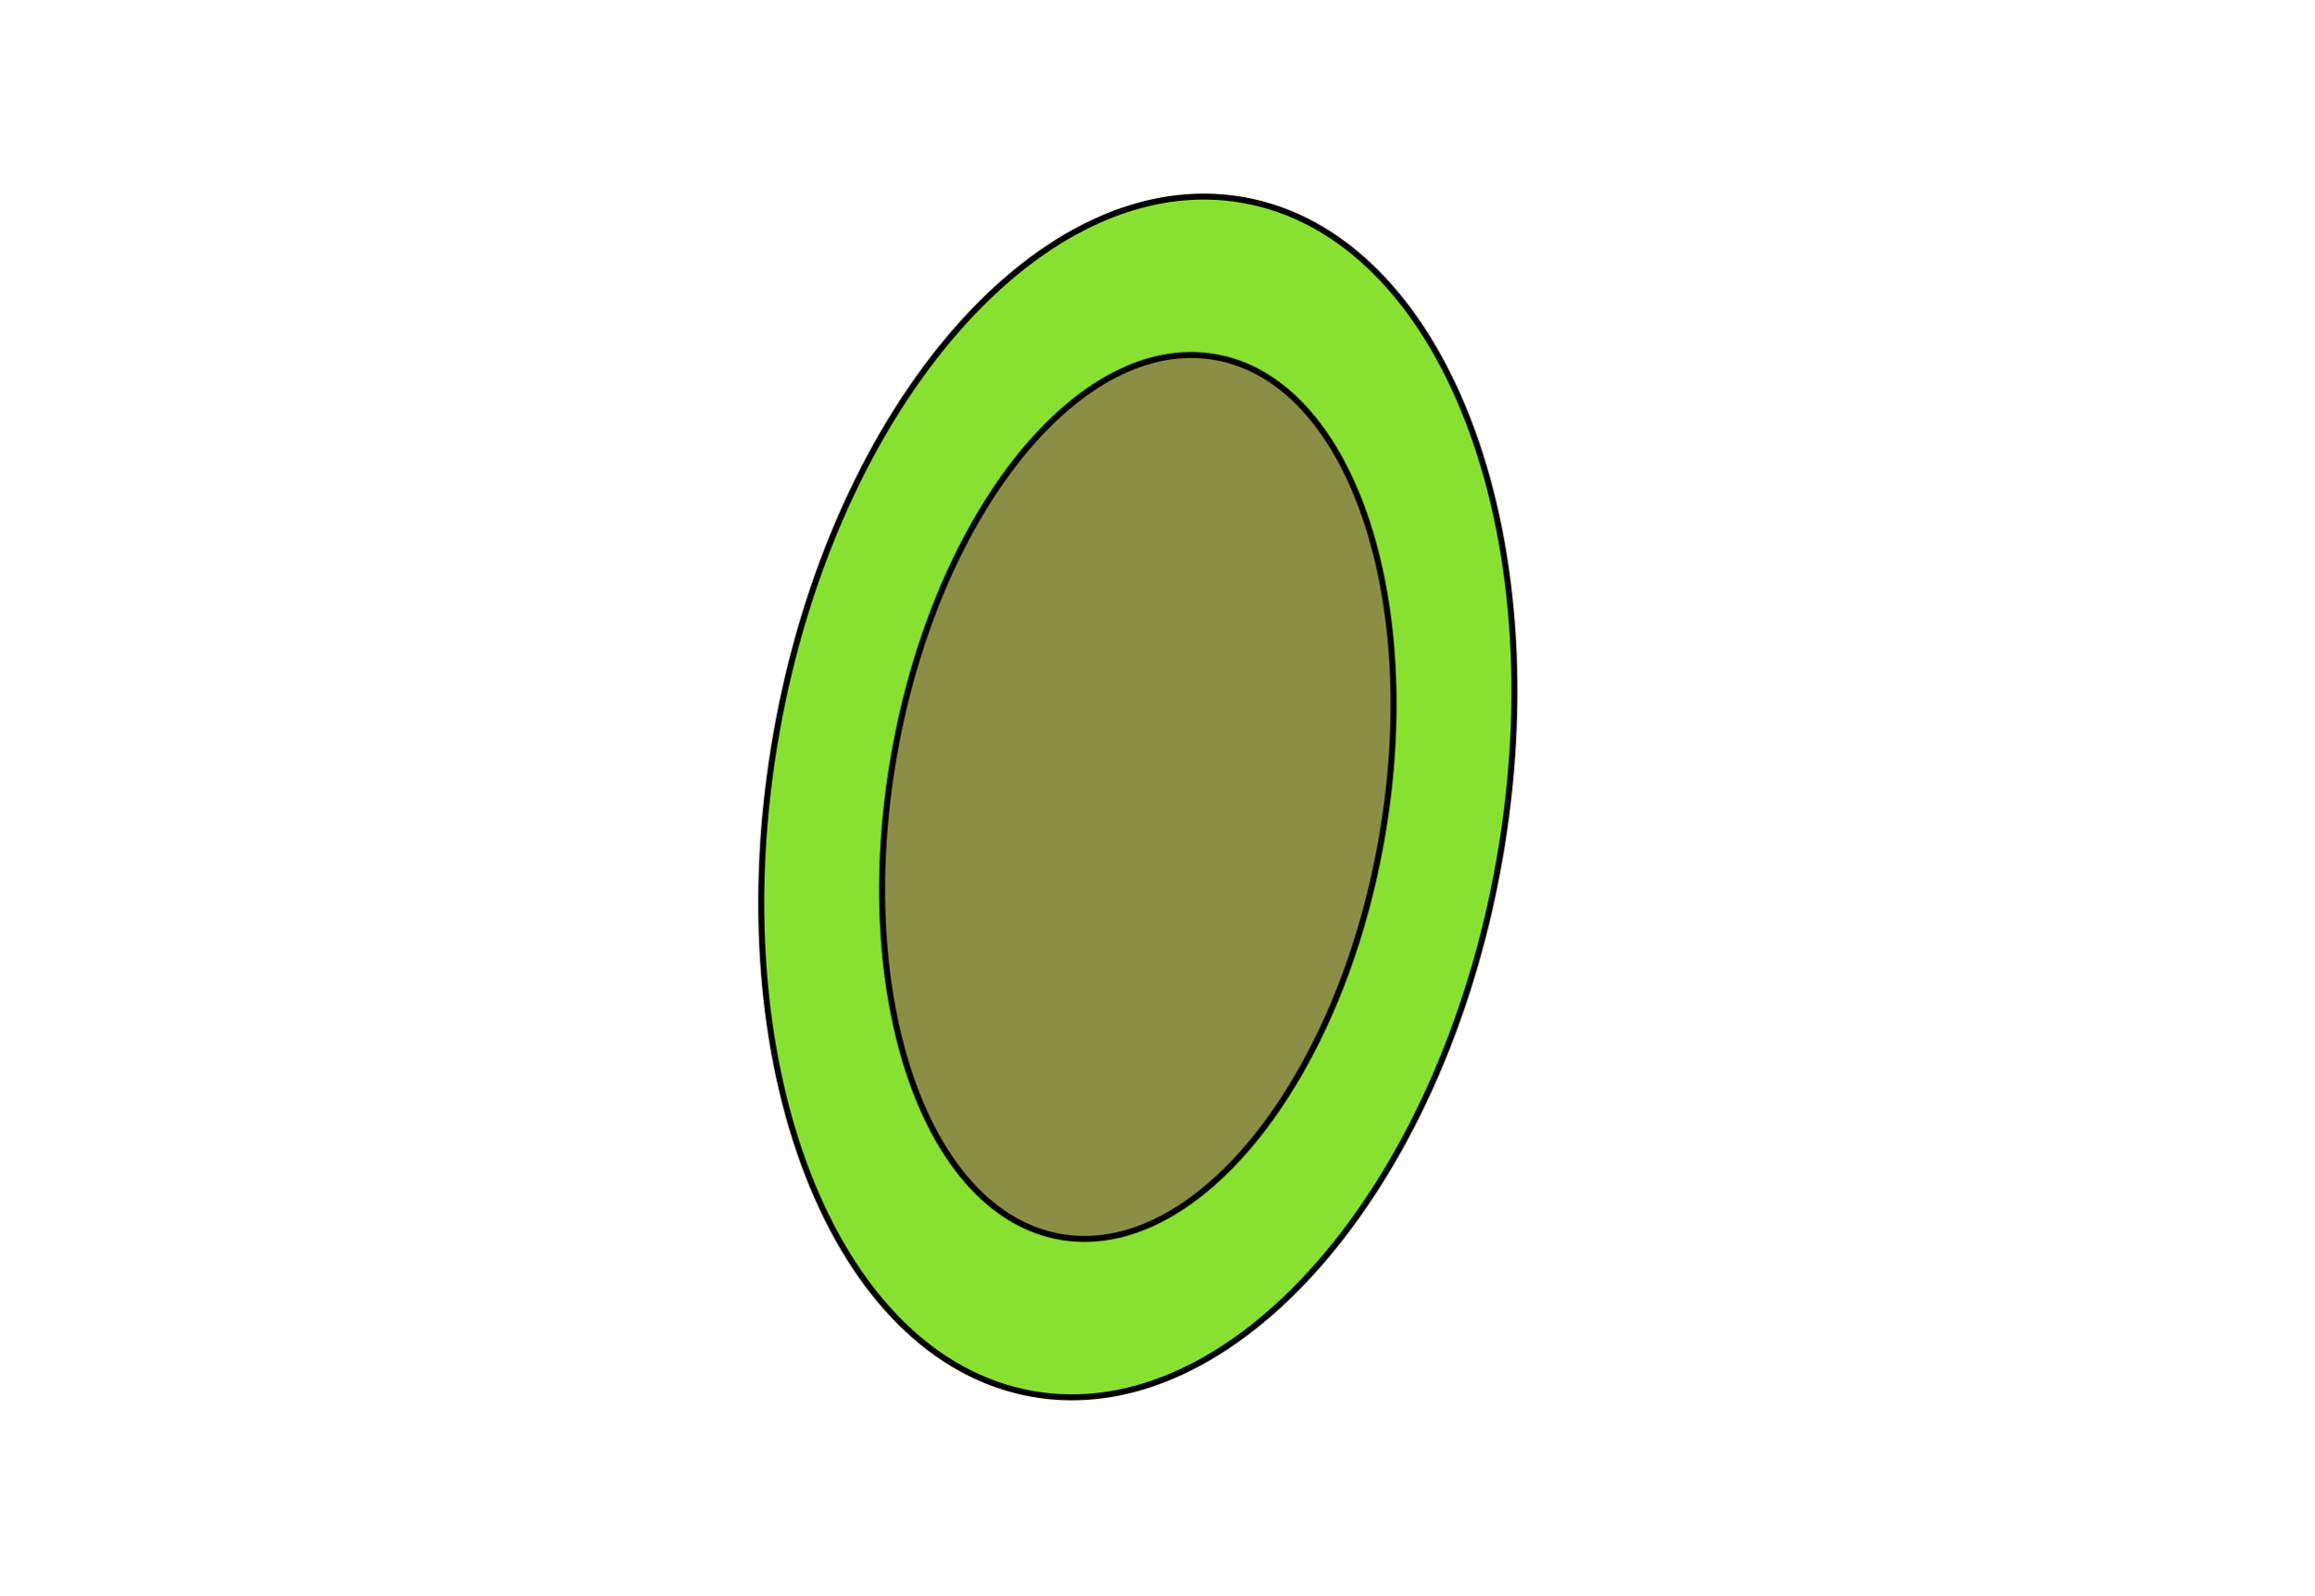
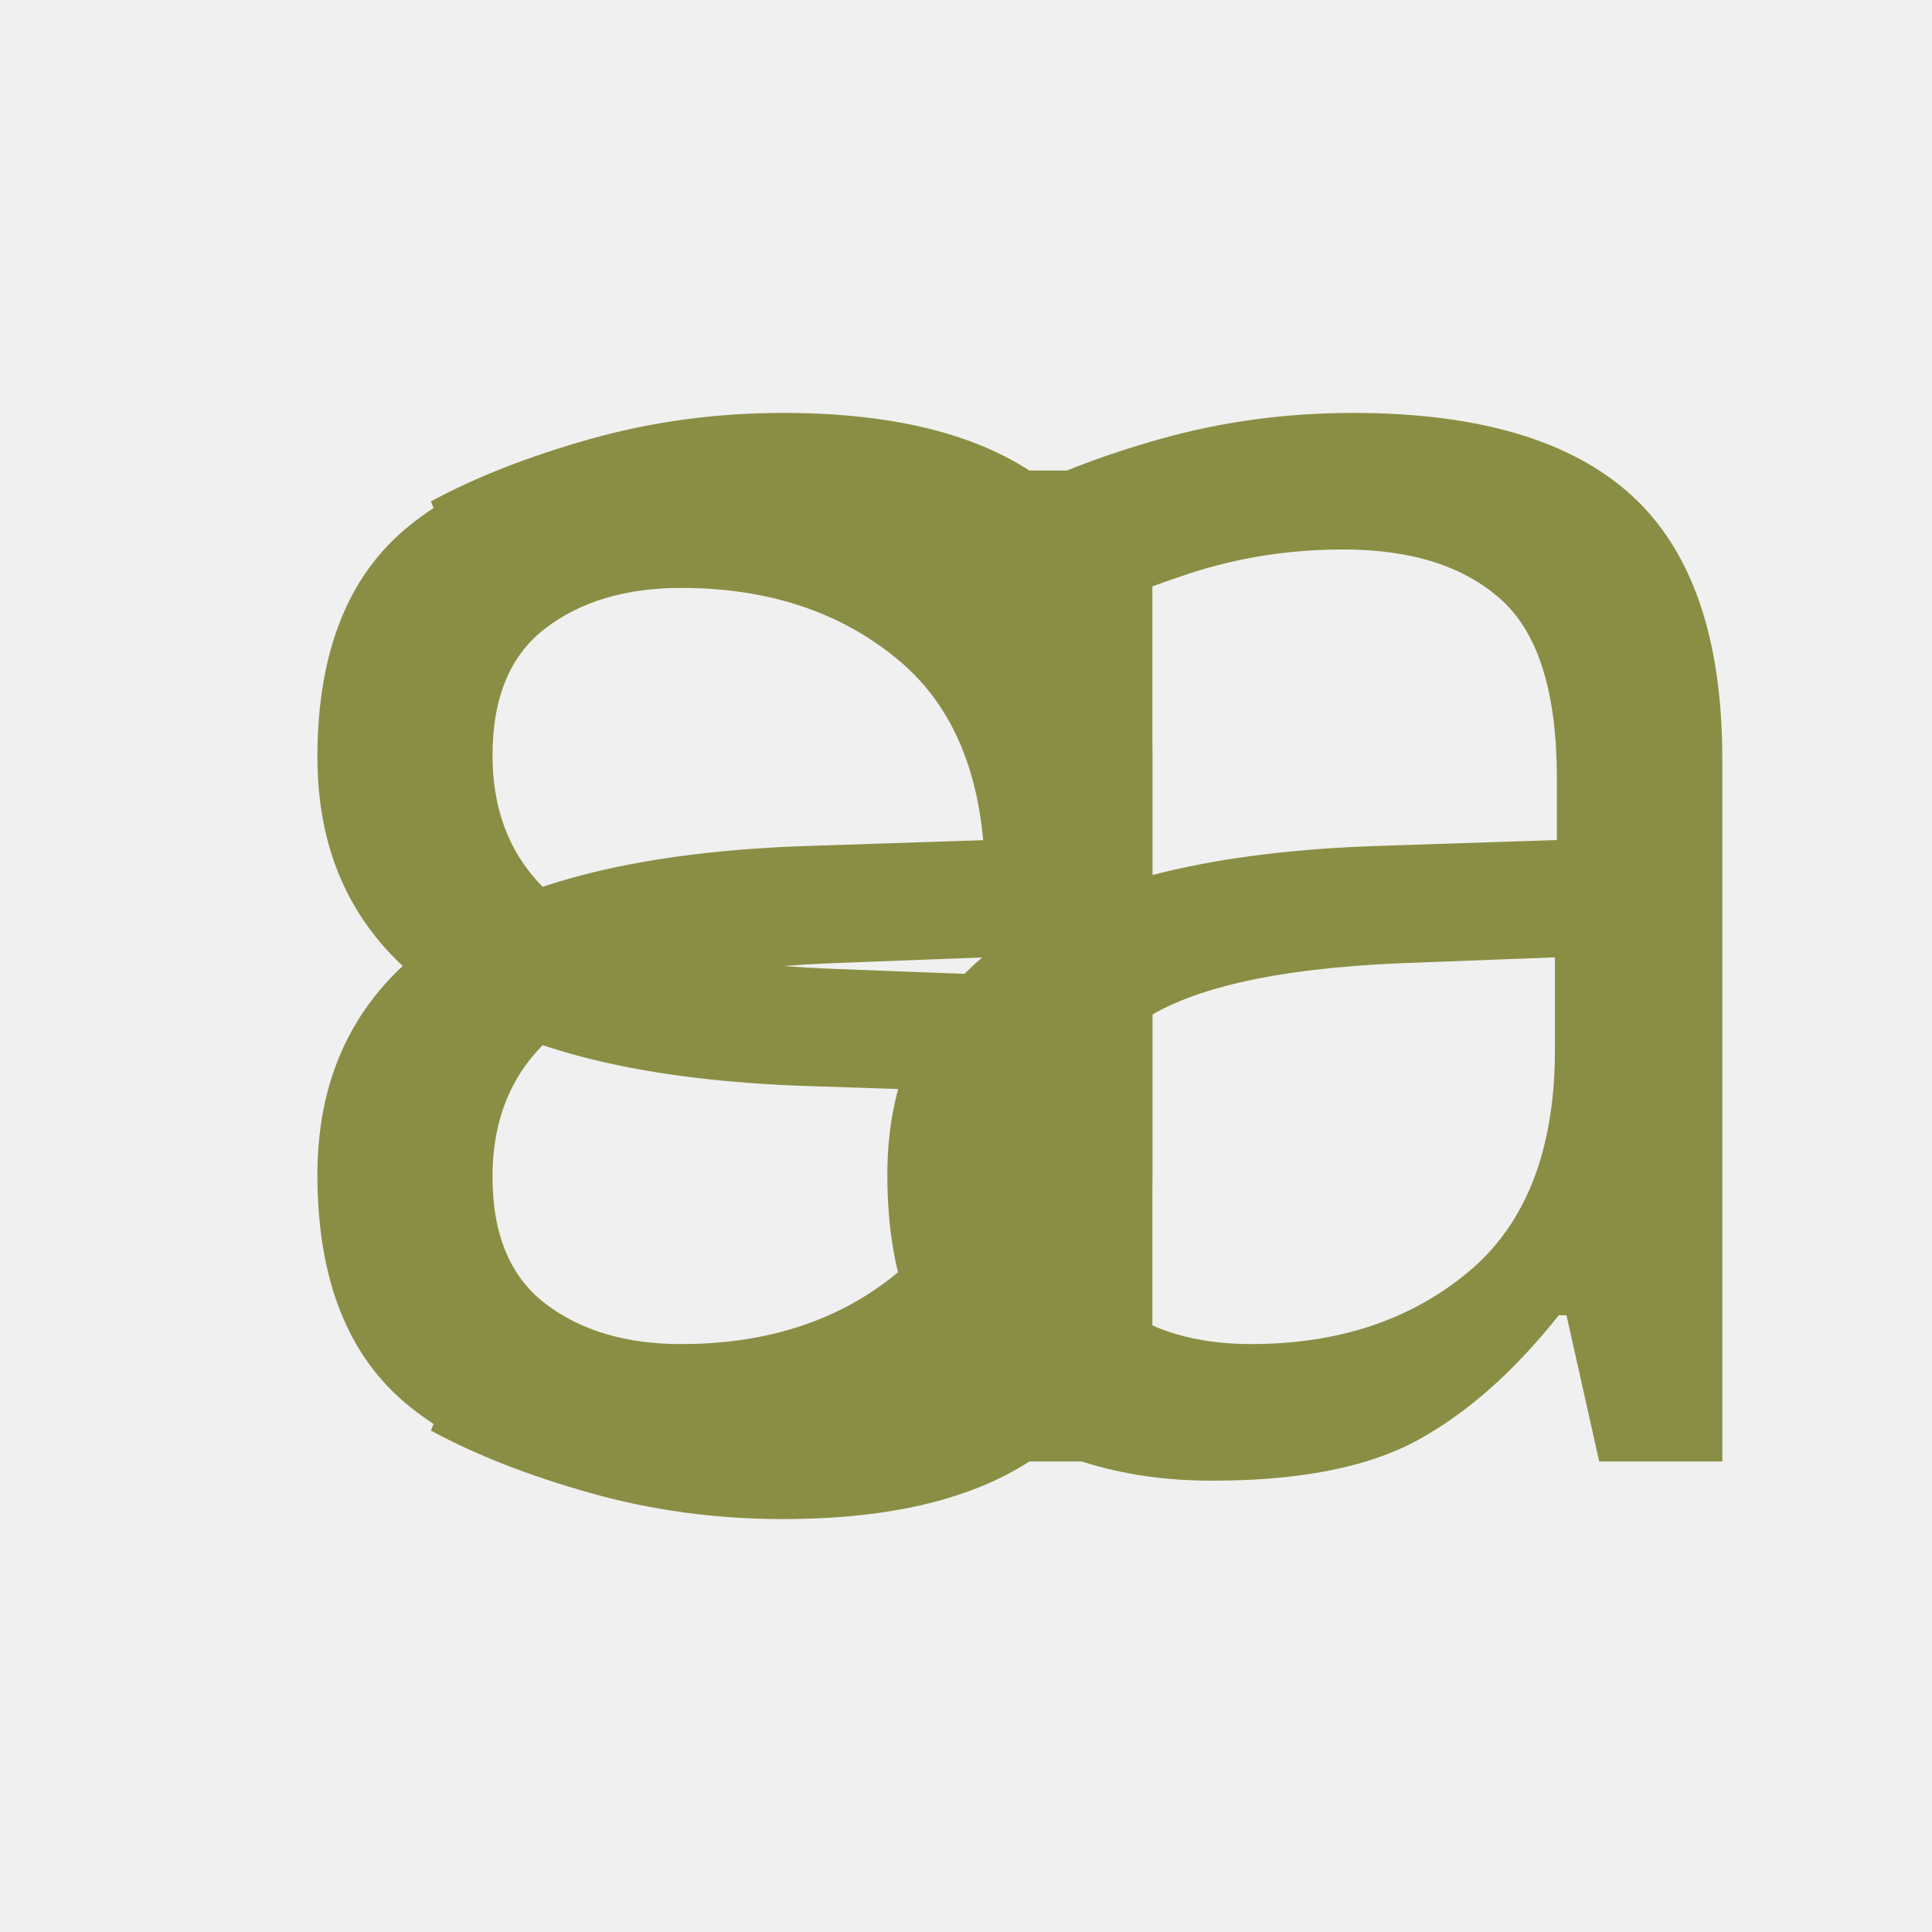
- <svg xmlns="http://www.w3.org/2000/svg" width="580" height="400">
-   <g>
-     <rect fill="#fff" id="canvas_background" height="402" width="582" y="-1" x="-1" />
-     <g display="none" overflow="visible" y="0" x="0" height="100%" width="100%" id="canvasGrid">
-       <rect fill="url(#gridpattern)" stroke-width="0" y="0" x="0" height="100%" width="100%" />
-     </g>
-   </g>
-   <g>
-     <ellipse transform="rotate(10,286,201) " ry="152" rx="92" id="svg_4" cy="200" cx="285" stroke-width="1.5" stroke="#000000" fill="#88e031" />
-     <ellipse transform="rotate(10,286,201) " ry="112" rx="62" id="svg_5" cy="200" cx="285" stroke-width="1.5" stroke="#000000" fill="#8a8e44" />
-   </g>
+ <svg xmlns="http://www.w3.org/2000/svg" version="1.1" id="Layer_1" x="0px" y="0px" viewBox="0 0 512 512" enable-background="new 0 0 512 512" xml:space="preserve">
+   <text transform="matrix(1 0 0 1 60.6647 387.3031)" fill="#8A8E44" font-family="'CoreMellow15','LibreBaskerville-Bold'" font-size="509.882">a</text>
+   <text transform="matrix(1 0 0 1 211.6978 387.3031)" fill="#8A8E44" font-family="'CoreMellow15','LibreBaskerville-Bold'" font-size="509.882">a</text>
+   <text transform="matrix(1 0 0 -1 60.6652 124.6959)" fill="#8A8E44" font-family="'CoreMellow15','LibreBaskerville-Bold'" font-size="509.882">a</text>
</svg>
